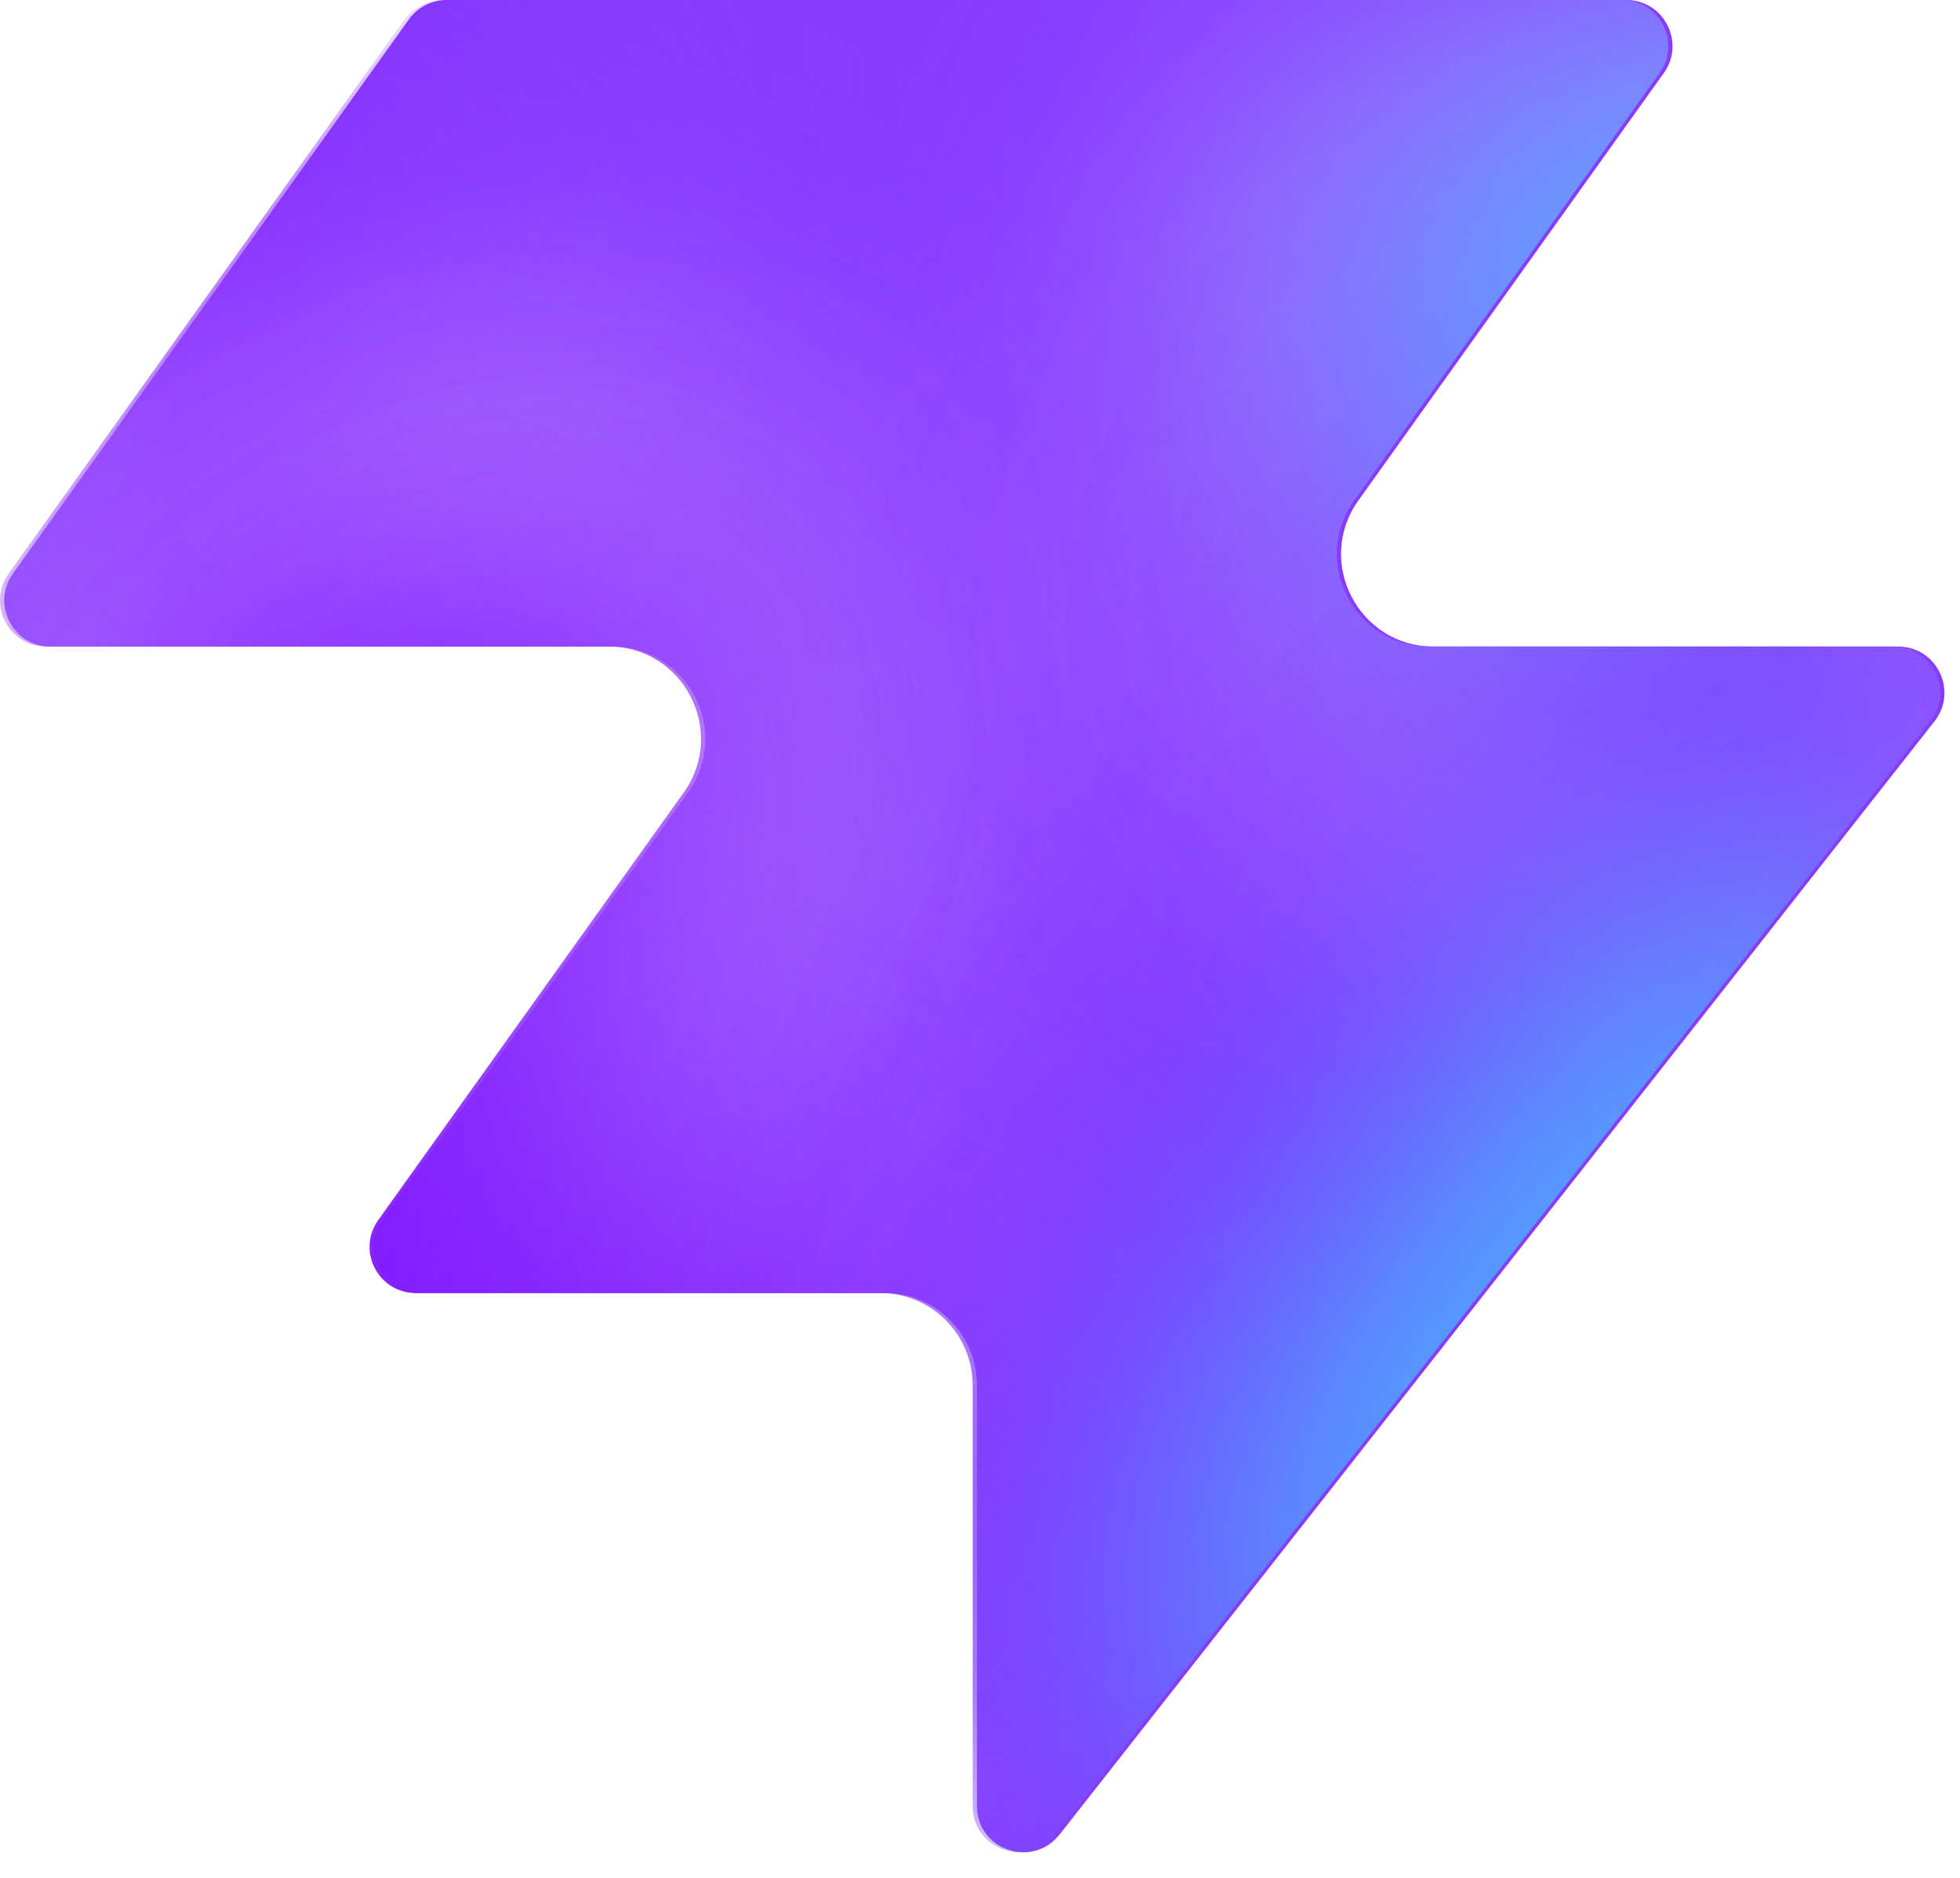
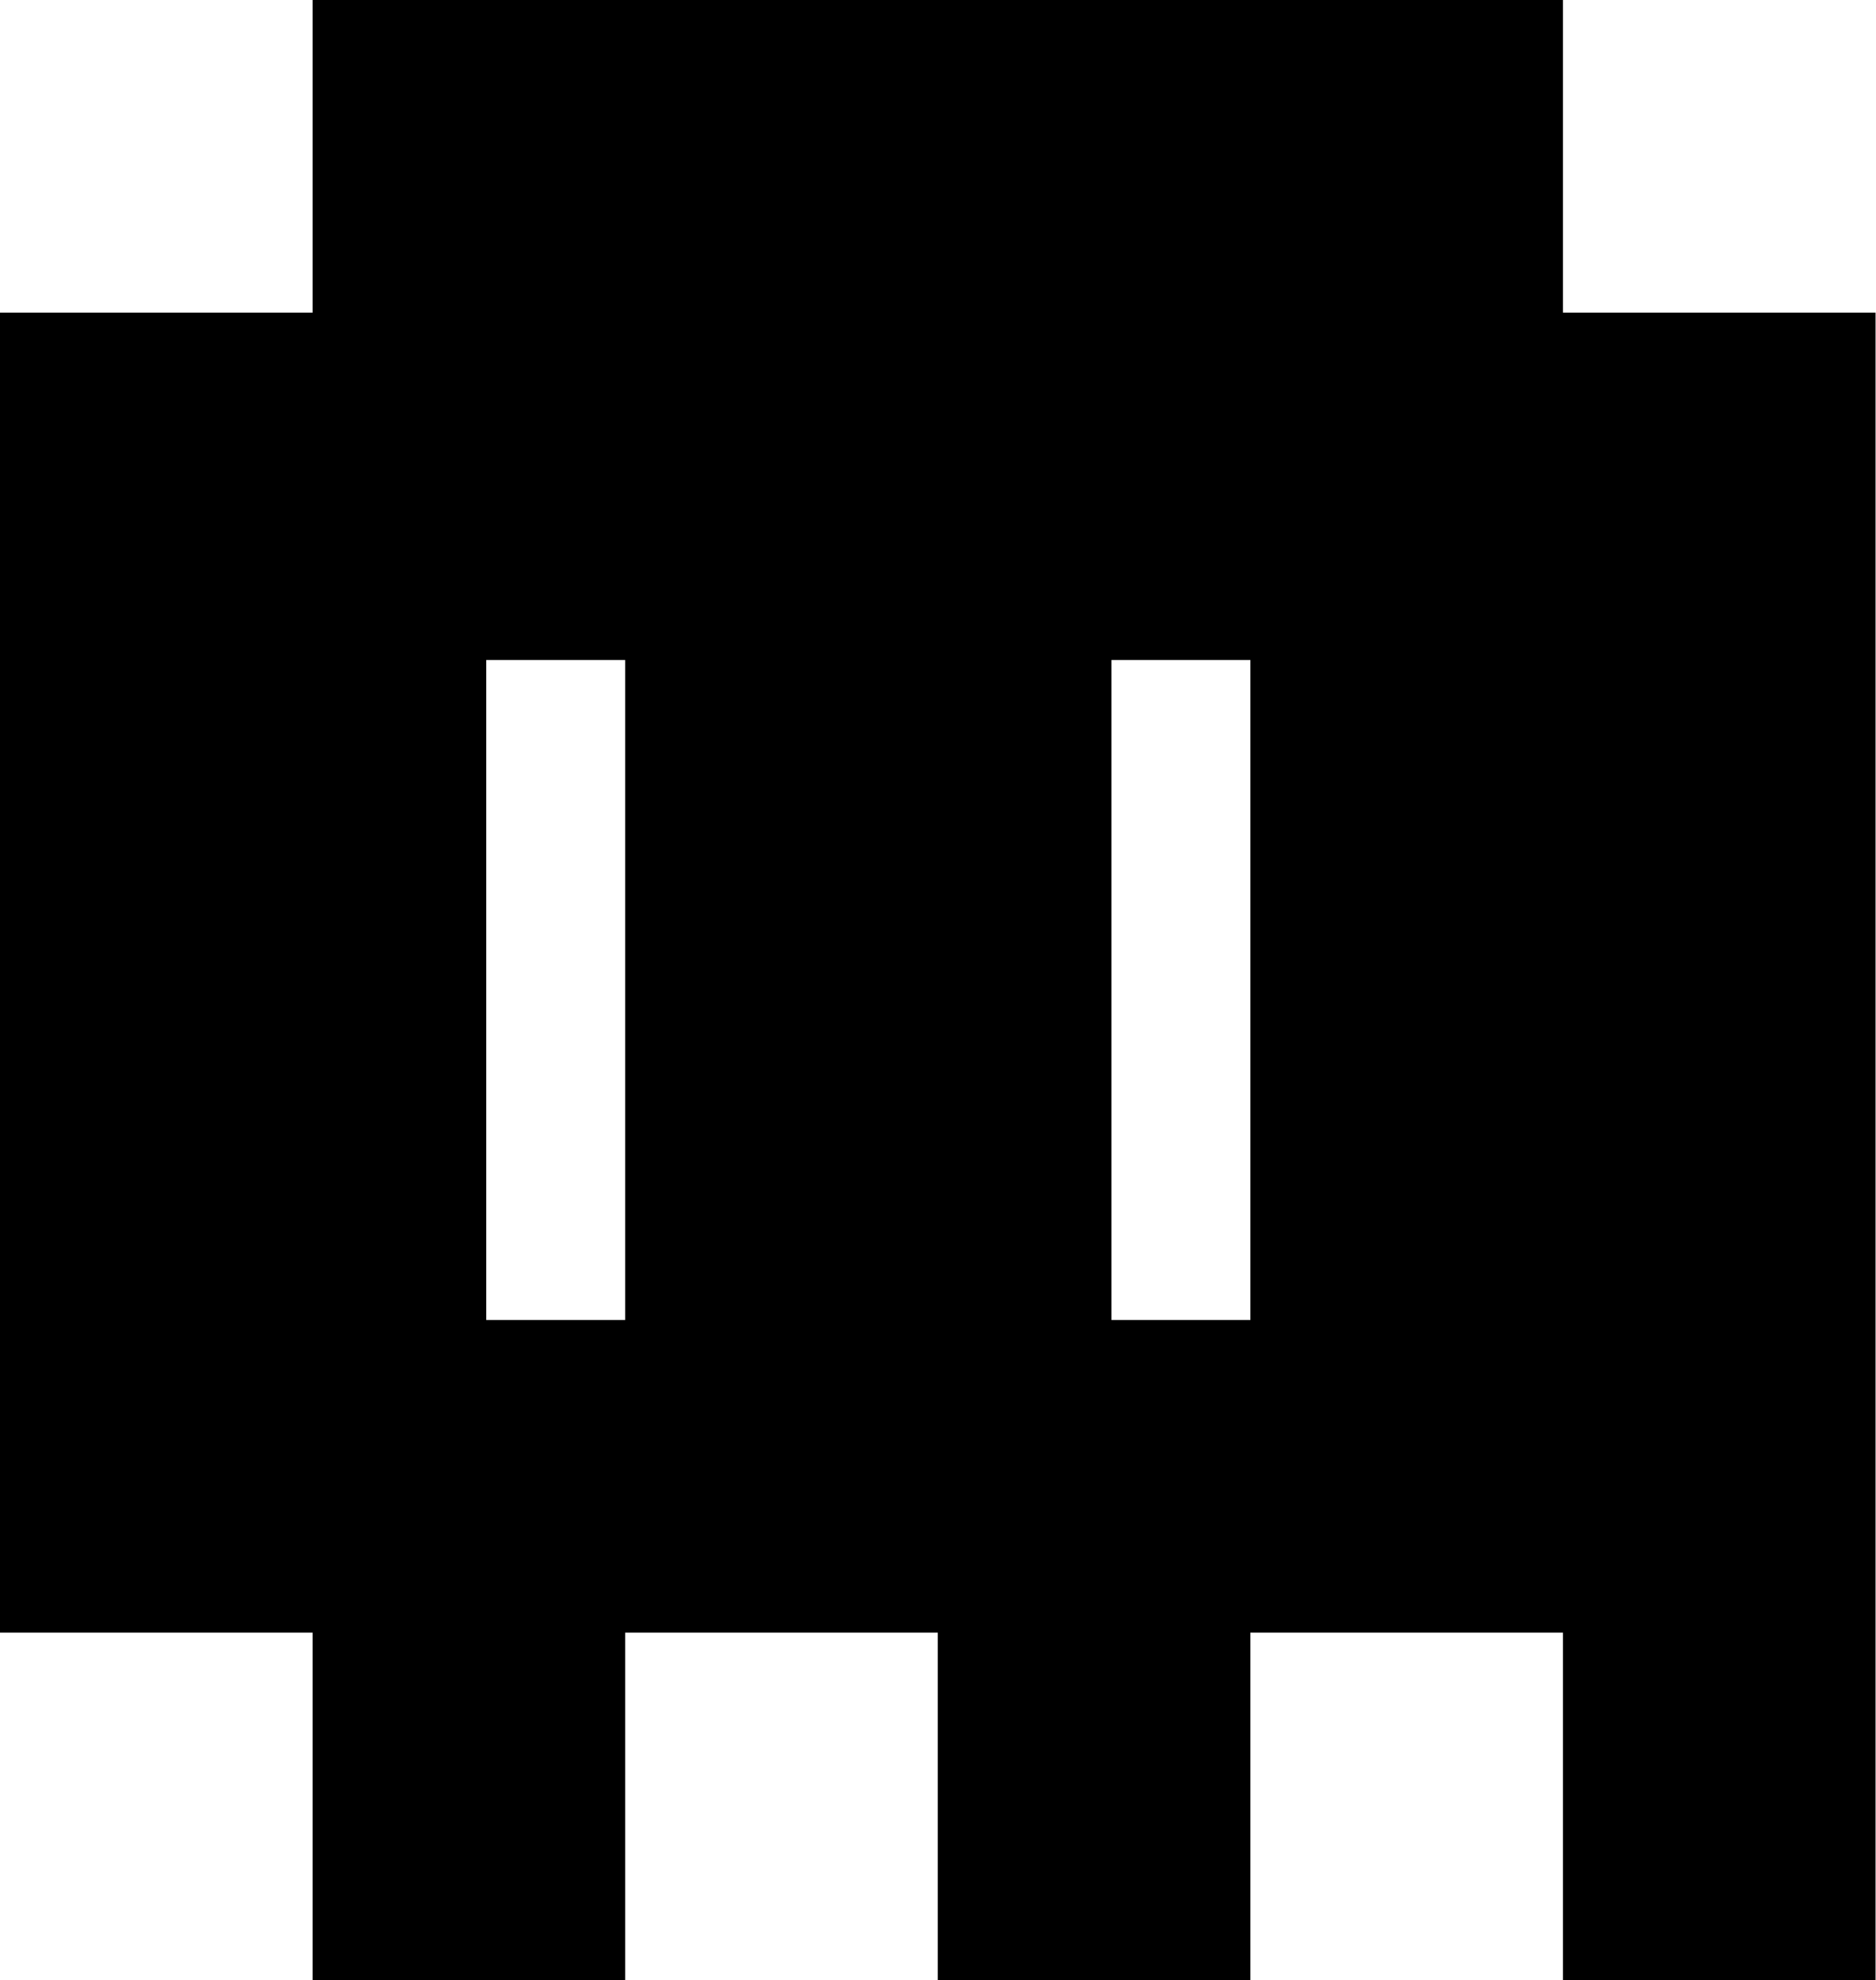
- <svg xmlns="http://www.w3.org/2000/svg" width="48" height="46" fill="none" viewBox="0 0 48 46">
-   <path fill="#863bff" d="M25.946 44.938c-.664.845-2.021.375-2.021-.698V33.937a2.26 2.26 0 0 0-2.262-2.262H10.287c-.92 0-1.456-1.04-.92-1.788l7.48-10.471c1.07-1.497 0-3.578-1.842-3.578H1.237c-.92 0-1.456-1.04-.92-1.788L10.013.474c.214-.297.556-.474.92-.474h28.894c.92 0 1.456 1.04.92 1.788l-7.48 10.471c-1.07 1.498 0 3.579 1.842 3.579h11.377c.943 0 1.473 1.088.89 1.83L25.947 44.94z" style="fill:#863bff;fill:color(display-p3 .525 .23 1);fill-opacity:1" />
-   <mask id="a" width="48" height="46" x="0" y="0" maskUnits="userSpaceOnUse" style="mask-type:alpha">
-     <path fill="#000" d="M25.842 44.938c-.664.844-2.021.375-2.021-.698V33.937a2.26 2.26 0 0 0-2.262-2.262H10.183c-.92 0-1.456-1.04-.92-1.788l7.48-10.471c1.07-1.498 0-3.579-1.842-3.579H1.133c-.92 0-1.456-1.04-.92-1.787L9.91.473c.214-.297.556-.474.92-.474h28.894c.92 0 1.456 1.04.92 1.788l-7.48 10.471c-1.07 1.498 0 3.578 1.842 3.578h11.377c.943 0 1.473 1.088.89 1.832L25.843 44.94z" style="fill:#000;fill-opacity:1" />
-   </mask>
-   <g mask="url(#a)">
-     <g filter="url(#b)">
-       <ellipse cx="5.508" cy="14.704" fill="#ede6ff" rx="5.508" ry="14.704" style="fill:#ede6ff;fill:color(display-p3 .927 .903 1);fill-opacity:1" transform="matrix(.00324 1 1 -.00324 -4.47 31.516)" />
-     </g>
-     <g filter="url(#c)">
-       <ellipse cx="10.399" cy="29.851" fill="#ede6ff" rx="10.399" ry="29.851" style="fill:#ede6ff;fill:color(display-p3 .927 .903 1);fill-opacity:1" transform="matrix(.00324 1 1 -.00324 -39.328 7.883)" />
-     </g>
-     <g filter="url(#d)">
-       <ellipse cx="5.508" cy="30.487" fill="#7e14ff" rx="5.508" ry="30.487" style="fill:#7e14ff;fill:color(display-p3 .492 .077 1);fill-opacity:1" transform="rotate(89.814 -25.913 -14.639)scale(1 -1)" />
-     </g>
-     <g filter="url(#e)">
-       <ellipse cx="5.508" cy="30.599" fill="#7e14ff" rx="5.508" ry="30.599" style="fill:#7e14ff;fill:color(display-p3 .492 .077 1);fill-opacity:1" transform="rotate(89.814 -32.644 -3.334)scale(1 -1)" />
-     </g>
-     <g filter="url(#f)">
-       <ellipse cx="5.508" cy="30.599" fill="#7e14ff" rx="5.508" ry="30.599" style="fill:#7e14ff;fill:color(display-p3 .492 .077 1);fill-opacity:1" transform="matrix(.00324 1 1 -.00324 -34.34 30.47)" />
-     </g>
-     <g filter="url(#g)">
-       <ellipse cx="14.072" cy="22.078" fill="#ede6ff" rx="14.072" ry="22.078" style="fill:#ede6ff;fill:color(display-p3 .927 .903 1);fill-opacity:1" transform="rotate(93.35 24.506 48.493)scale(-1 1)" />
-     </g>
-     <g filter="url(#h)">
-       <ellipse cx="3.47" cy="21.501" fill="#7e14ff" rx="3.47" ry="21.501" style="fill:#7e14ff;fill:color(display-p3 .492 .077 1);fill-opacity:1" transform="rotate(89.009 28.708 47.59)scale(-1 1)" />
-     </g>
-     <g filter="url(#i)">
-       <ellipse cx="3.47" cy="21.501" fill="#7e14ff" rx="3.47" ry="21.501" style="fill:#7e14ff;fill:color(display-p3 .492 .077 1);fill-opacity:1" transform="rotate(89.009 28.708 47.59)scale(-1 1)" />
-     </g>
-     <g filter="url(#j)">
-       <ellipse cx=".387" cy="8.972" fill="#7e14ff" rx="4.407" ry="29.108" style="fill:#7e14ff;fill:color(display-p3 .492 .077 1);fill-opacity:1" transform="rotate(39.51 .387 8.972)" />
-     </g>
-     <g filter="url(#k)">
-       <ellipse cx="47.523" cy="-6.092" fill="#7e14ff" rx="4.407" ry="29.108" style="fill:#7e14ff;fill:color(display-p3 .492 .077 1);fill-opacity:1" transform="rotate(37.892 47.523 -6.092)" />
-     </g>
-     <g filter="url(#l)">
-       <ellipse cx="41.412" cy="6.333" fill="#47bfff" rx="5.971" ry="9.665" style="fill:#47bfff;fill:color(display-p3 .28 .748 1);fill-opacity:1" transform="rotate(37.892 41.412 6.333)" />
-     </g>
-     <g filter="url(#m)">
-       <ellipse cx="-1.879" cy="38.332" fill="#7e14ff" rx="4.407" ry="29.108" style="fill:#7e14ff;fill:color(display-p3 .492 .077 1);fill-opacity:1" transform="rotate(37.892 -1.88 38.332)" />
-     </g>
-     <g filter="url(#n)">
-       <ellipse cx="-1.879" cy="38.332" fill="#7e14ff" rx="4.407" ry="29.108" style="fill:#7e14ff;fill:color(display-p3 .492 .077 1);fill-opacity:1" transform="rotate(37.892 -1.88 38.332)" />
-     </g>
-     <g filter="url(#o)">
-       <ellipse cx="35.651" cy="29.907" fill="#7e14ff" rx="4.407" ry="29.108" style="fill:#7e14ff;fill:color(display-p3 .492 .077 1);fill-opacity:1" transform="rotate(37.892 35.651 29.907)" />
-     </g>
-     <g filter="url(#p)">
-       <ellipse cx="38.418" cy="32.4" fill="#47bfff" rx="5.971" ry="15.297" style="fill:#47bfff;fill:color(display-p3 .28 .748 1);fill-opacity:1" transform="rotate(37.892 38.418 32.4)" />
-     </g>
-   </g>
-   <defs>
-     <filter id="b" width="60.045" height="41.654" x="-19.77" y="16.149" color-interpolation-filters="sRGB" filterUnits="userSpaceOnUse">
-       <feFlood flood-opacity="0" result="BackgroundImageFix" />
-       <feBlend in="SourceGraphic" in2="BackgroundImageFix" result="shape" />
-       <feGaussianBlur result="effect1_foregroundBlur_2002_17158" stdDeviation="7.659" />
-     </filter>
-     <filter id="c" width="90.34" height="51.437" x="-54.613" y="-7.533" color-interpolation-filters="sRGB" filterUnits="userSpaceOnUse">
-       <feFlood flood-opacity="0" result="BackgroundImageFix" />
-       <feBlend in="SourceGraphic" in2="BackgroundImageFix" result="shape" />
-       <feGaussianBlur result="effect1_foregroundBlur_2002_17158" stdDeviation="7.659" />
-     </filter>
-     <filter id="d" width="79.355" height="29.4" x="-49.64" y="2.03" color-interpolation-filters="sRGB" filterUnits="userSpaceOnUse">
-       <feFlood flood-opacity="0" result="BackgroundImageFix" />
-       <feBlend in="SourceGraphic" in2="BackgroundImageFix" result="shape" />
-       <feGaussianBlur result="effect1_foregroundBlur_2002_17158" stdDeviation="4.596" />
-     </filter>
-     <filter id="e" width="79.579" height="29.4" x="-45.045" y="20.029" color-interpolation-filters="sRGB" filterUnits="userSpaceOnUse">
-       <feFlood flood-opacity="0" result="BackgroundImageFix" />
-       <feBlend in="SourceGraphic" in2="BackgroundImageFix" result="shape" />
-       <feGaussianBlur result="effect1_foregroundBlur_2002_17158" stdDeviation="4.596" />
-     </filter>
-     <filter id="f" width="79.579" height="29.4" x="-43.513" y="21.178" color-interpolation-filters="sRGB" filterUnits="userSpaceOnUse">
-       <feFlood flood-opacity="0" result="BackgroundImageFix" />
-       <feBlend in="SourceGraphic" in2="BackgroundImageFix" result="shape" />
-       <feGaussianBlur result="effect1_foregroundBlur_2002_17158" stdDeviation="4.596" />
-     </filter>
-     <filter id="g" width="74.749" height="58.852" x="15.756" y="-17.901" color-interpolation-filters="sRGB" filterUnits="userSpaceOnUse">
-       <feFlood flood-opacity="0" result="BackgroundImageFix" />
-       <feBlend in="SourceGraphic" in2="BackgroundImageFix" result="shape" />
-       <feGaussianBlur result="effect1_foregroundBlur_2002_17158" stdDeviation="7.659" />
-     </filter>
-     <filter id="h" width="61.377" height="25.362" x="23.548" y="2.284" color-interpolation-filters="sRGB" filterUnits="userSpaceOnUse">
-       <feFlood flood-opacity="0" result="BackgroundImageFix" />
-       <feBlend in="SourceGraphic" in2="BackgroundImageFix" result="shape" />
-       <feGaussianBlur result="effect1_foregroundBlur_2002_17158" stdDeviation="4.596" />
-     </filter>
-     <filter id="i" width="61.377" height="25.362" x="23.548" y="2.284" color-interpolation-filters="sRGB" filterUnits="userSpaceOnUse">
-       <feFlood flood-opacity="0" result="BackgroundImageFix" />
-       <feBlend in="SourceGraphic" in2="BackgroundImageFix" result="shape" />
-       <feGaussianBlur result="effect1_foregroundBlur_2002_17158" stdDeviation="4.596" />
-     </filter>
-     <filter id="j" width="56.045" height="63.649" x="-27.636" y="-22.853" color-interpolation-filters="sRGB" filterUnits="userSpaceOnUse">
-       <feFlood flood-opacity="0" result="BackgroundImageFix" />
-       <feBlend in="SourceGraphic" in2="BackgroundImageFix" result="shape" />
-       <feGaussianBlur result="effect1_foregroundBlur_2002_17158" stdDeviation="4.596" />
-     </filter>
-     <filter id="k" width="54.814" height="64.646" x="20.116" y="-38.415" color-interpolation-filters="sRGB" filterUnits="userSpaceOnUse">
-       <feFlood flood-opacity="0" result="BackgroundImageFix" />
-       <feBlend in="SourceGraphic" in2="BackgroundImageFix" result="shape" />
-       <feGaussianBlur result="effect1_foregroundBlur_2002_17158" stdDeviation="4.596" />
-     </filter>
-     <filter id="l" width="33.541" height="35.313" x="24.641" y="-11.323" color-interpolation-filters="sRGB" filterUnits="userSpaceOnUse">
-       <feFlood flood-opacity="0" result="BackgroundImageFix" />
-       <feBlend in="SourceGraphic" in2="BackgroundImageFix" result="shape" />
-       <feGaussianBlur result="effect1_foregroundBlur_2002_17158" stdDeviation="4.596" />
-     </filter>
-     <filter id="m" width="54.814" height="64.646" x="-29.286" y="6.009" color-interpolation-filters="sRGB" filterUnits="userSpaceOnUse">
-       <feFlood flood-opacity="0" result="BackgroundImageFix" />
-       <feBlend in="SourceGraphic" in2="BackgroundImageFix" result="shape" />
-       <feGaussianBlur result="effect1_foregroundBlur_2002_17158" stdDeviation="4.596" />
-     </filter>
-     <filter id="n" width="54.814" height="64.646" x="-29.286" y="6.009" color-interpolation-filters="sRGB" filterUnits="userSpaceOnUse">
-       <feFlood flood-opacity="0" result="BackgroundImageFix" />
-       <feBlend in="SourceGraphic" in2="BackgroundImageFix" result="shape" />
-       <feGaussianBlur result="effect1_foregroundBlur_2002_17158" stdDeviation="4.596" />
-     </filter>
-     <filter id="o" width="54.814" height="64.646" x="8.244" y="-2.416" color-interpolation-filters="sRGB" filterUnits="userSpaceOnUse">
-       <feFlood flood-opacity="0" result="BackgroundImageFix" />
-       <feBlend in="SourceGraphic" in2="BackgroundImageFix" result="shape" />
-       <feGaussianBlur result="effect1_foregroundBlur_2002_17158" stdDeviation="4.596" />
-     </filter>
-     <filter id="p" width="39.409" height="43.623" x="18.713" y="10.588" color-interpolation-filters="sRGB" filterUnits="userSpaceOnUse">
-       <feFlood flood-opacity="0" result="BackgroundImageFix" />
-       <feBlend in="SourceGraphic" in2="BackgroundImageFix" result="shape" />
-       <feGaussianBlur result="effect1_foregroundBlur_2002_17158" stdDeviation="4.596" />
-     </filter>
-   </defs>
+ <svg xmlns="http://www.w3.org/2000/svg" width="54" height="57" viewBox="0 0 54 57" fill="none">
+   <path d="M45 9H54V57H45V47H36V57H27V47H18V57H9V47H0V9H9V0H45V9ZM14 38H18V19H14V38ZM32 19V38H36V19H32Z" fill="black" />
</svg>
